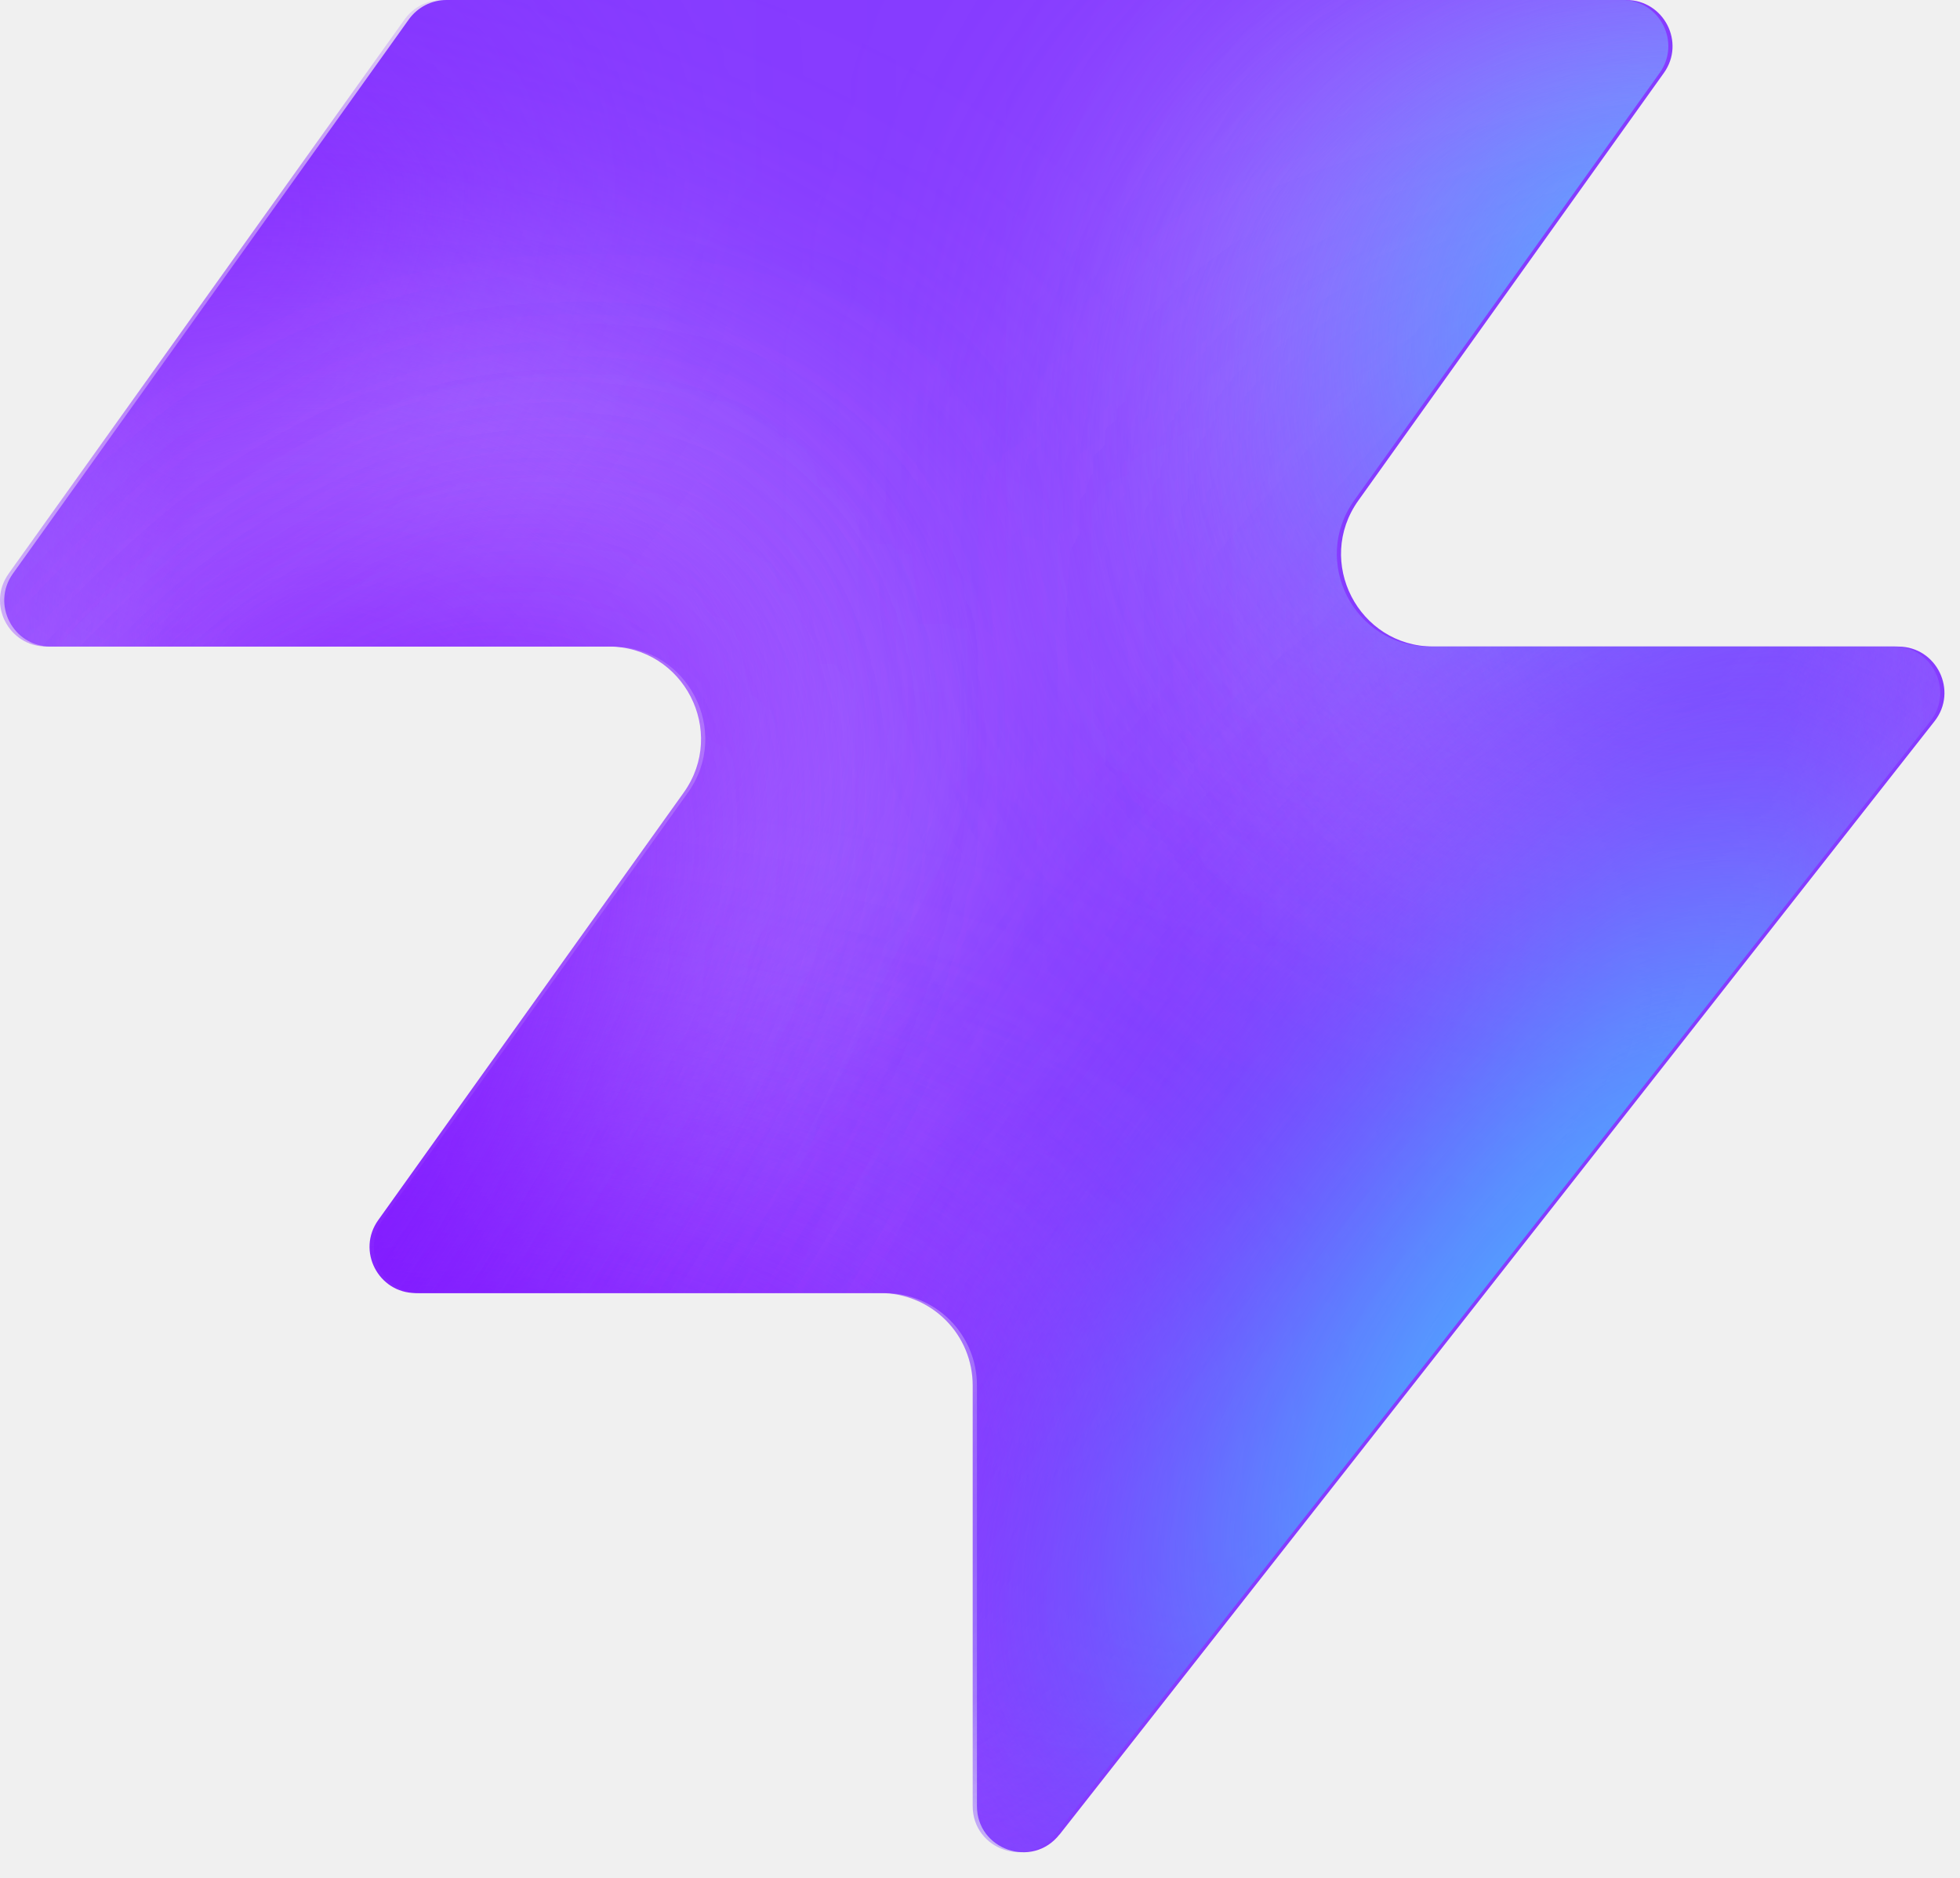
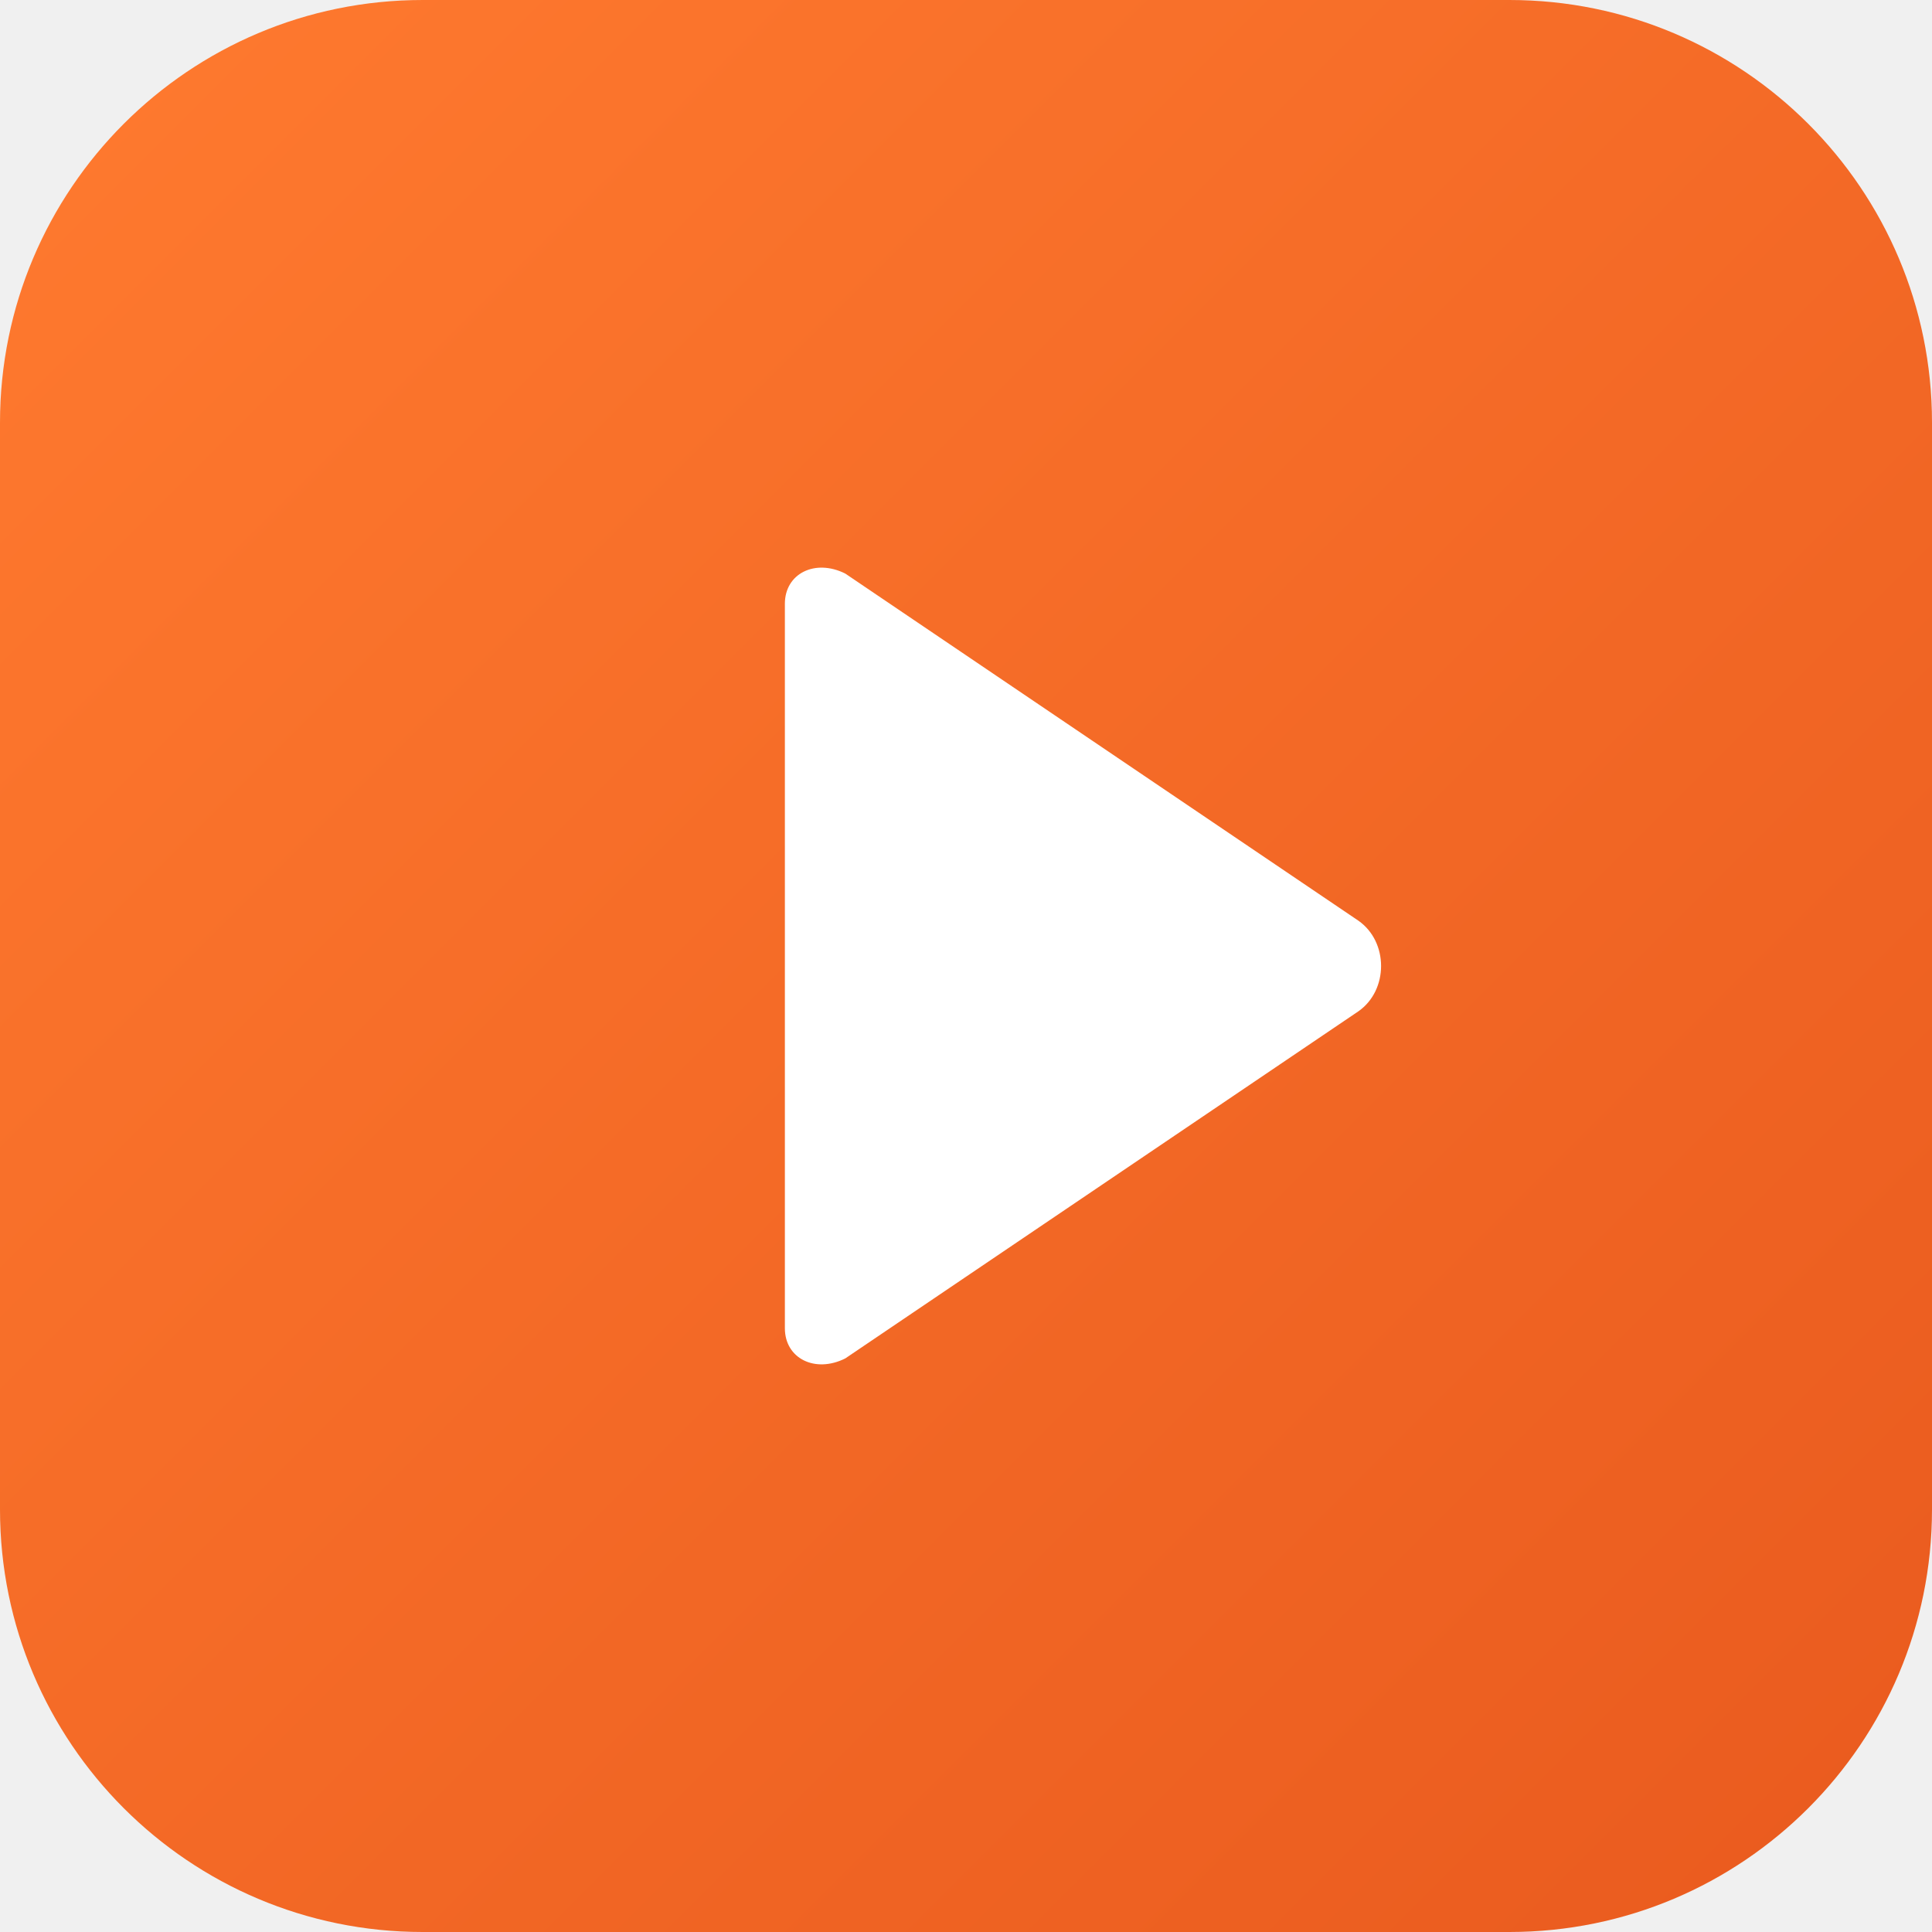
- <svg xmlns="http://www.w3.org/2000/svg" width="48" height="46" fill="none" viewBox="0 0 48 46">
-   <path fill="#863bff" d="M25.946 44.938c-.664.845-2.021.375-2.021-.698V33.937a2.26 2.26 0 0 0-2.262-2.262H10.287c-.92 0-1.456-1.04-.92-1.788l7.48-10.471c1.07-1.497 0-3.578-1.842-3.578H1.237c-.92 0-1.456-1.04-.92-1.788L10.013.474c.214-.297.556-.474.92-.474h28.894c.92 0 1.456 1.04.92 1.788l-7.48 10.471c-1.07 1.498 0 3.579 1.842 3.579h11.377c.943 0 1.473 1.088.89 1.83L25.947 44.94z" style="fill:#863bff;fill:color(display-p3 .525 .23 1);fill-opacity:1" />
-   <mask id="a" width="48" height="46" x="0" y="0" maskUnits="userSpaceOnUse" style="mask-type:alpha">
-     <path fill="#000" d="M25.842 44.938c-.664.844-2.021.375-2.021-.698V33.937a2.26 2.26 0 0 0-2.262-2.262H10.183c-.92 0-1.456-1.04-.92-1.788l7.48-10.471c1.07-1.498 0-3.579-1.842-3.579H1.133c-.92 0-1.456-1.04-.92-1.787L9.91.473c.214-.297.556-.474.92-.474h28.894c.92 0 1.456 1.04.92 1.788l-7.48 10.471c-1.07 1.498 0 3.578 1.842 3.578h11.377c.943 0 1.473 1.088.89 1.832L25.843 44.94z" style="fill:#000;fill-opacity:1" />
-   </mask>
-   <g mask="url(#a)">
-     <g filter="url(#b)">
-       <ellipse cx="5.508" cy="14.704" fill="#ede6ff" rx="5.508" ry="14.704" style="fill:#ede6ff;fill:color(display-p3 .927 .903 1);fill-opacity:1" transform="matrix(.00324 1 1 -.00324 -4.47 31.516)" />
-     </g>
-     <g filter="url(#c)">
-       <ellipse cx="10.399" cy="29.851" fill="#ede6ff" rx="10.399" ry="29.851" style="fill:#ede6ff;fill:color(display-p3 .927 .903 1);fill-opacity:1" transform="matrix(.00324 1 1 -.00324 -39.328 7.883)" />
-     </g>
-     <g filter="url(#d)">
-       <ellipse cx="5.508" cy="30.487" fill="#7e14ff" rx="5.508" ry="30.487" style="fill:#7e14ff;fill:color(display-p3 .492 .077 1);fill-opacity:1" transform="rotate(89.814 -25.913 -14.639)scale(1 -1)" />
-     </g>
-     <g filter="url(#e)">
-       <ellipse cx="5.508" cy="30.599" fill="#7e14ff" rx="5.508" ry="30.599" style="fill:#7e14ff;fill:color(display-p3 .492 .077 1);fill-opacity:1" transform="rotate(89.814 -32.644 -3.334)scale(1 -1)" />
-     </g>
-     <g filter="url(#f)">
-       <ellipse cx="5.508" cy="30.599" fill="#7e14ff" rx="5.508" ry="30.599" style="fill:#7e14ff;fill:color(display-p3 .492 .077 1);fill-opacity:1" transform="matrix(.00324 1 1 -.00324 -34.34 30.47)" />
-     </g>
-     <g filter="url(#g)">
-       <ellipse cx="14.072" cy="22.078" fill="#ede6ff" rx="14.072" ry="22.078" style="fill:#ede6ff;fill:color(display-p3 .927 .903 1);fill-opacity:1" transform="rotate(93.35 24.506 48.493)scale(-1 1)" />
-     </g>
-     <g filter="url(#h)">
-       <ellipse cx="3.47" cy="21.501" fill="#7e14ff" rx="3.47" ry="21.501" style="fill:#7e14ff;fill:color(display-p3 .492 .077 1);fill-opacity:1" transform="rotate(89.009 28.708 47.59)scale(-1 1)" />
-     </g>
-     <g filter="url(#i)">
-       <ellipse cx="3.47" cy="21.501" fill="#7e14ff" rx="3.47" ry="21.501" style="fill:#7e14ff;fill:color(display-p3 .492 .077 1);fill-opacity:1" transform="rotate(89.009 28.708 47.59)scale(-1 1)" />
-     </g>
-     <g filter="url(#j)">
-       <ellipse cx=".387" cy="8.972" fill="#7e14ff" rx="4.407" ry="29.108" style="fill:#7e14ff;fill:color(display-p3 .492 .077 1);fill-opacity:1" transform="rotate(39.51 .387 8.972)" />
-     </g>
-     <g filter="url(#k)">
-       <ellipse cx="47.523" cy="-6.092" fill="#7e14ff" rx="4.407" ry="29.108" style="fill:#7e14ff;fill:color(display-p3 .492 .077 1);fill-opacity:1" transform="rotate(37.892 47.523 -6.092)" />
-     </g>
-     <g filter="url(#l)">
-       <ellipse cx="41.412" cy="6.333" fill="#47bfff" rx="5.971" ry="9.665" style="fill:#47bfff;fill:color(display-p3 .28 .748 1);fill-opacity:1" transform="rotate(37.892 41.412 6.333)" />
-     </g>
-     <g filter="url(#m)">
-       <ellipse cx="-1.879" cy="38.332" fill="#7e14ff" rx="4.407" ry="29.108" style="fill:#7e14ff;fill:color(display-p3 .492 .077 1);fill-opacity:1" transform="rotate(37.892 -1.88 38.332)" />
-     </g>
-     <g filter="url(#n)">
-       <ellipse cx="-1.879" cy="38.332" fill="#7e14ff" rx="4.407" ry="29.108" style="fill:#7e14ff;fill:color(display-p3 .492 .077 1);fill-opacity:1" transform="rotate(37.892 -1.88 38.332)" />
-     </g>
-     <g filter="url(#o)">
-       <ellipse cx="35.651" cy="29.907" fill="#7e14ff" rx="4.407" ry="29.108" style="fill:#7e14ff;fill:color(display-p3 .492 .077 1);fill-opacity:1" transform="rotate(37.892 35.651 29.907)" />
-     </g>
-     <g filter="url(#p)">
-       <ellipse cx="38.418" cy="32.4" fill="#47bfff" rx="5.971" ry="15.297" style="fill:#47bfff;fill:color(display-p3 .28 .748 1);fill-opacity:1" transform="rotate(37.892 38.418 32.4)" />
-     </g>
-   </g>
+ <svg xmlns="http://www.w3.org/2000/svg" width="64" height="64" viewBox="0 0 64 64">
  <defs>
-     <filter id="b" width="60.045" height="41.654" x="-19.77" y="16.149" color-interpolation-filters="sRGB" filterUnits="userSpaceOnUse">
-       <feFlood flood-opacity="0" result="BackgroundImageFix" />
-       <feBlend in="SourceGraphic" in2="BackgroundImageFix" result="shape" />
-       <feGaussianBlur result="effect1_foregroundBlur_2002_17158" stdDeviation="7.659" />
-     </filter>
-     <filter id="c" width="90.34" height="51.437" x="-54.613" y="-7.533" color-interpolation-filters="sRGB" filterUnits="userSpaceOnUse">
-       <feFlood flood-opacity="0" result="BackgroundImageFix" />
-       <feBlend in="SourceGraphic" in2="BackgroundImageFix" result="shape" />
-       <feGaussianBlur result="effect1_foregroundBlur_2002_17158" stdDeviation="7.659" />
-     </filter>
-     <filter id="d" width="79.355" height="29.4" x="-49.64" y="2.03" color-interpolation-filters="sRGB" filterUnits="userSpaceOnUse">
-       <feFlood flood-opacity="0" result="BackgroundImageFix" />
-       <feBlend in="SourceGraphic" in2="BackgroundImageFix" result="shape" />
-       <feGaussianBlur result="effect1_foregroundBlur_2002_17158" stdDeviation="4.596" />
-     </filter>
-     <filter id="e" width="79.579" height="29.4" x="-45.045" y="20.029" color-interpolation-filters="sRGB" filterUnits="userSpaceOnUse">
-       <feFlood flood-opacity="0" result="BackgroundImageFix" />
-       <feBlend in="SourceGraphic" in2="BackgroundImageFix" result="shape" />
-       <feGaussianBlur result="effect1_foregroundBlur_2002_17158" stdDeviation="4.596" />
-     </filter>
-     <filter id="f" width="79.579" height="29.4" x="-43.513" y="21.178" color-interpolation-filters="sRGB" filterUnits="userSpaceOnUse">
-       <feFlood flood-opacity="0" result="BackgroundImageFix" />
-       <feBlend in="SourceGraphic" in2="BackgroundImageFix" result="shape" />
-       <feGaussianBlur result="effect1_foregroundBlur_2002_17158" stdDeviation="4.596" />
-     </filter>
-     <filter id="g" width="74.749" height="58.852" x="15.756" y="-17.901" color-interpolation-filters="sRGB" filterUnits="userSpaceOnUse">
-       <feFlood flood-opacity="0" result="BackgroundImageFix" />
-       <feBlend in="SourceGraphic" in2="BackgroundImageFix" result="shape" />
-       <feGaussianBlur result="effect1_foregroundBlur_2002_17158" stdDeviation="7.659" />
-     </filter>
-     <filter id="h" width="61.377" height="25.362" x="23.548" y="2.284" color-interpolation-filters="sRGB" filterUnits="userSpaceOnUse">
-       <feFlood flood-opacity="0" result="BackgroundImageFix" />
-       <feBlend in="SourceGraphic" in2="BackgroundImageFix" result="shape" />
-       <feGaussianBlur result="effect1_foregroundBlur_2002_17158" stdDeviation="4.596" />
-     </filter>
-     <filter id="i" width="61.377" height="25.362" x="23.548" y="2.284" color-interpolation-filters="sRGB" filterUnits="userSpaceOnUse">
-       <feFlood flood-opacity="0" result="BackgroundImageFix" />
-       <feBlend in="SourceGraphic" in2="BackgroundImageFix" result="shape" />
-       <feGaussianBlur result="effect1_foregroundBlur_2002_17158" stdDeviation="4.596" />
-     </filter>
-     <filter id="j" width="56.045" height="63.649" x="-27.636" y="-22.853" color-interpolation-filters="sRGB" filterUnits="userSpaceOnUse">
-       <feFlood flood-opacity="0" result="BackgroundImageFix" />
-       <feBlend in="SourceGraphic" in2="BackgroundImageFix" result="shape" />
-       <feGaussianBlur result="effect1_foregroundBlur_2002_17158" stdDeviation="4.596" />
-     </filter>
-     <filter id="k" width="54.814" height="64.646" x="20.116" y="-38.415" color-interpolation-filters="sRGB" filterUnits="userSpaceOnUse">
-       <feFlood flood-opacity="0" result="BackgroundImageFix" />
-       <feBlend in="SourceGraphic" in2="BackgroundImageFix" result="shape" />
-       <feGaussianBlur result="effect1_foregroundBlur_2002_17158" stdDeviation="4.596" />
-     </filter>
-     <filter id="l" width="33.541" height="35.313" x="24.641" y="-11.323" color-interpolation-filters="sRGB" filterUnits="userSpaceOnUse">
-       <feFlood flood-opacity="0" result="BackgroundImageFix" />
-       <feBlend in="SourceGraphic" in2="BackgroundImageFix" result="shape" />
-       <feGaussianBlur result="effect1_foregroundBlur_2002_17158" stdDeviation="4.596" />
-     </filter>
-     <filter id="m" width="54.814" height="64.646" x="-29.286" y="6.009" color-interpolation-filters="sRGB" filterUnits="userSpaceOnUse">
-       <feFlood flood-opacity="0" result="BackgroundImageFix" />
-       <feBlend in="SourceGraphic" in2="BackgroundImageFix" result="shape" />
-       <feGaussianBlur result="effect1_foregroundBlur_2002_17158" stdDeviation="4.596" />
-     </filter>
-     <filter id="n" width="54.814" height="64.646" x="-29.286" y="6.009" color-interpolation-filters="sRGB" filterUnits="userSpaceOnUse">
-       <feFlood flood-opacity="0" result="BackgroundImageFix" />
-       <feBlend in="SourceGraphic" in2="BackgroundImageFix" result="shape" />
-       <feGaussianBlur result="effect1_foregroundBlur_2002_17158" stdDeviation="4.596" />
-     </filter>
-     <filter id="o" width="54.814" height="64.646" x="8.244" y="-2.416" color-interpolation-filters="sRGB" filterUnits="userSpaceOnUse">
-       <feFlood flood-opacity="0" result="BackgroundImageFix" />
-       <feBlend in="SourceGraphic" in2="BackgroundImageFix" result="shape" />
-       <feGaussianBlur result="effect1_foregroundBlur_2002_17158" stdDeviation="4.596" />
-     </filter>
-     <filter id="p" width="39.409" height="43.623" x="18.713" y="10.588" color-interpolation-filters="sRGB" filterUnits="userSpaceOnUse">
-       <feFlood flood-opacity="0" result="BackgroundImageFix" />
-       <feBlend in="SourceGraphic" in2="BackgroundImageFix" result="shape" />
-       <feGaussianBlur result="effect1_foregroundBlur_2002_17158" stdDeviation="4.596" />
-     </filter>
+     <linearGradient id="bg-gradient" x1="0" y1="0" x2="64" y2="64" gradientUnits="userSpaceOnUse">
+       <stop offset="0%" stop-color="#ff7a2f" />
+       <stop offset="100%" stop-color="#e95a1e" />
+     </linearGradient>
  </defs>
+   <rect x="0" y="0" width="64" height="64" rx="14" fill="url(#bg-gradient)" />
+   <path d="M26 20 C26 19 27 18.5 28 19 L45 30.5 C46 31.2 46 32.8 45 33.5 L28 45 C27 45.5 26 45 26 44 Z" fill="#ffffff" />
</svg>
